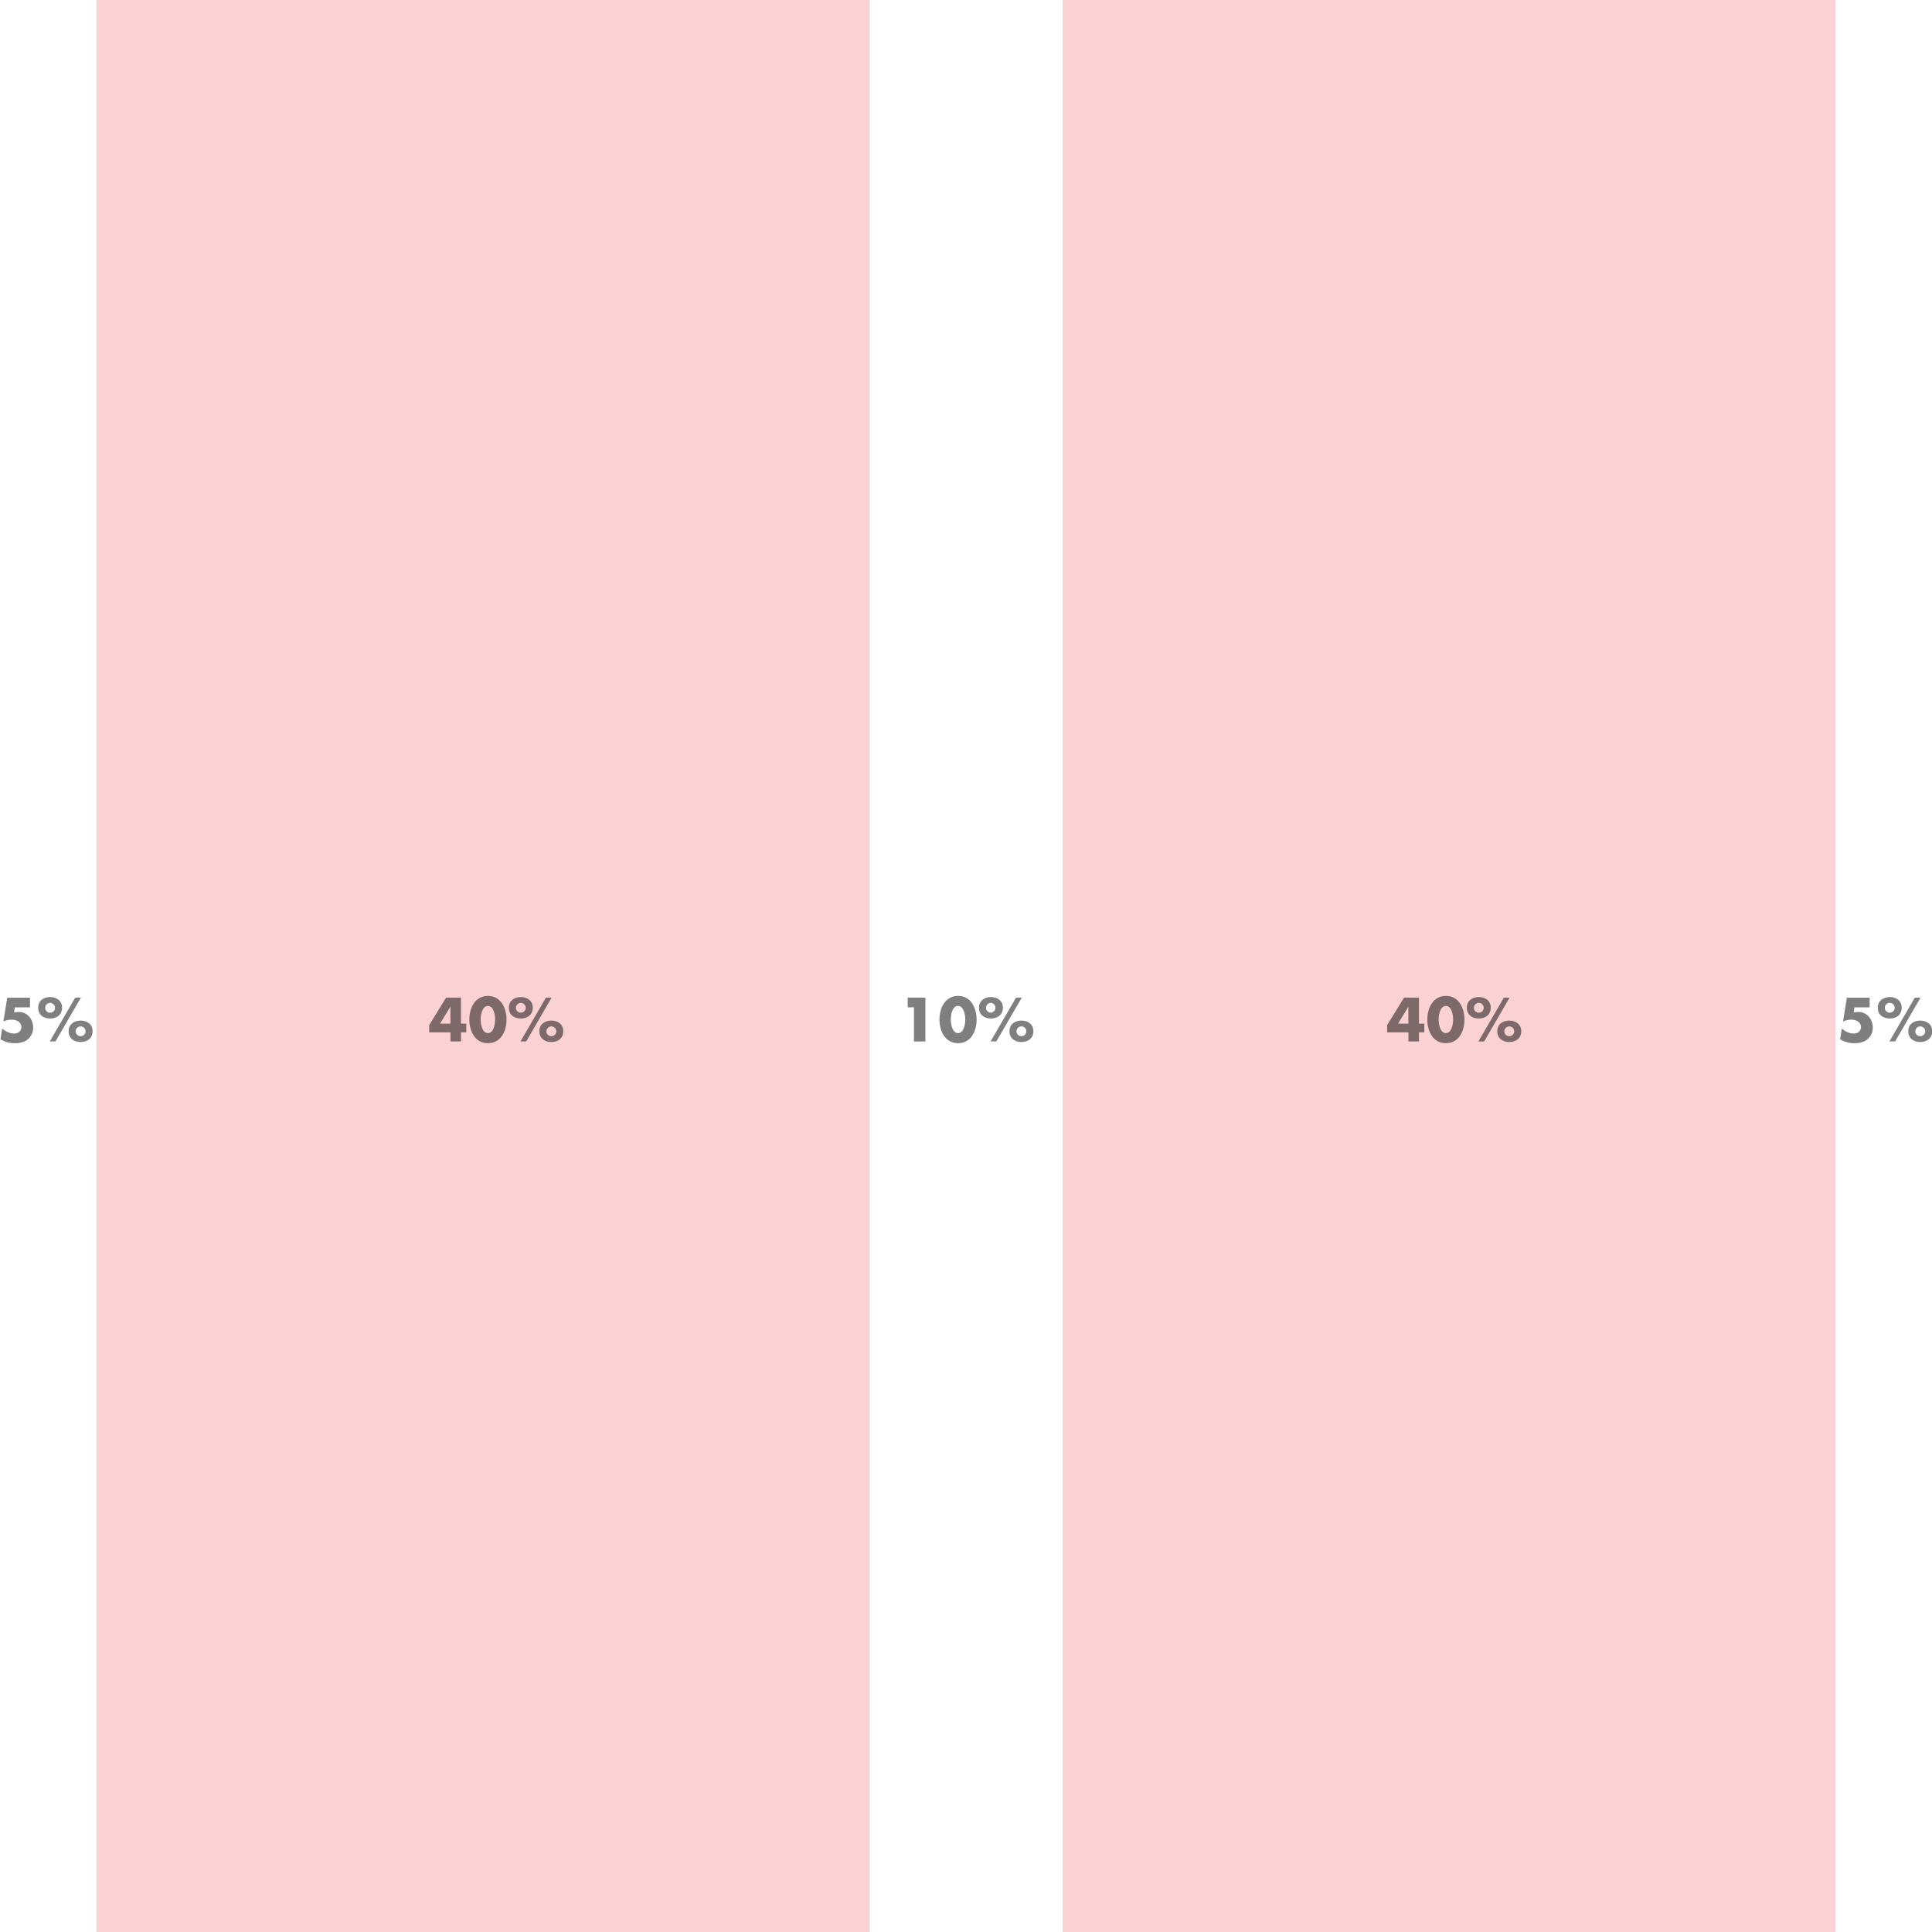
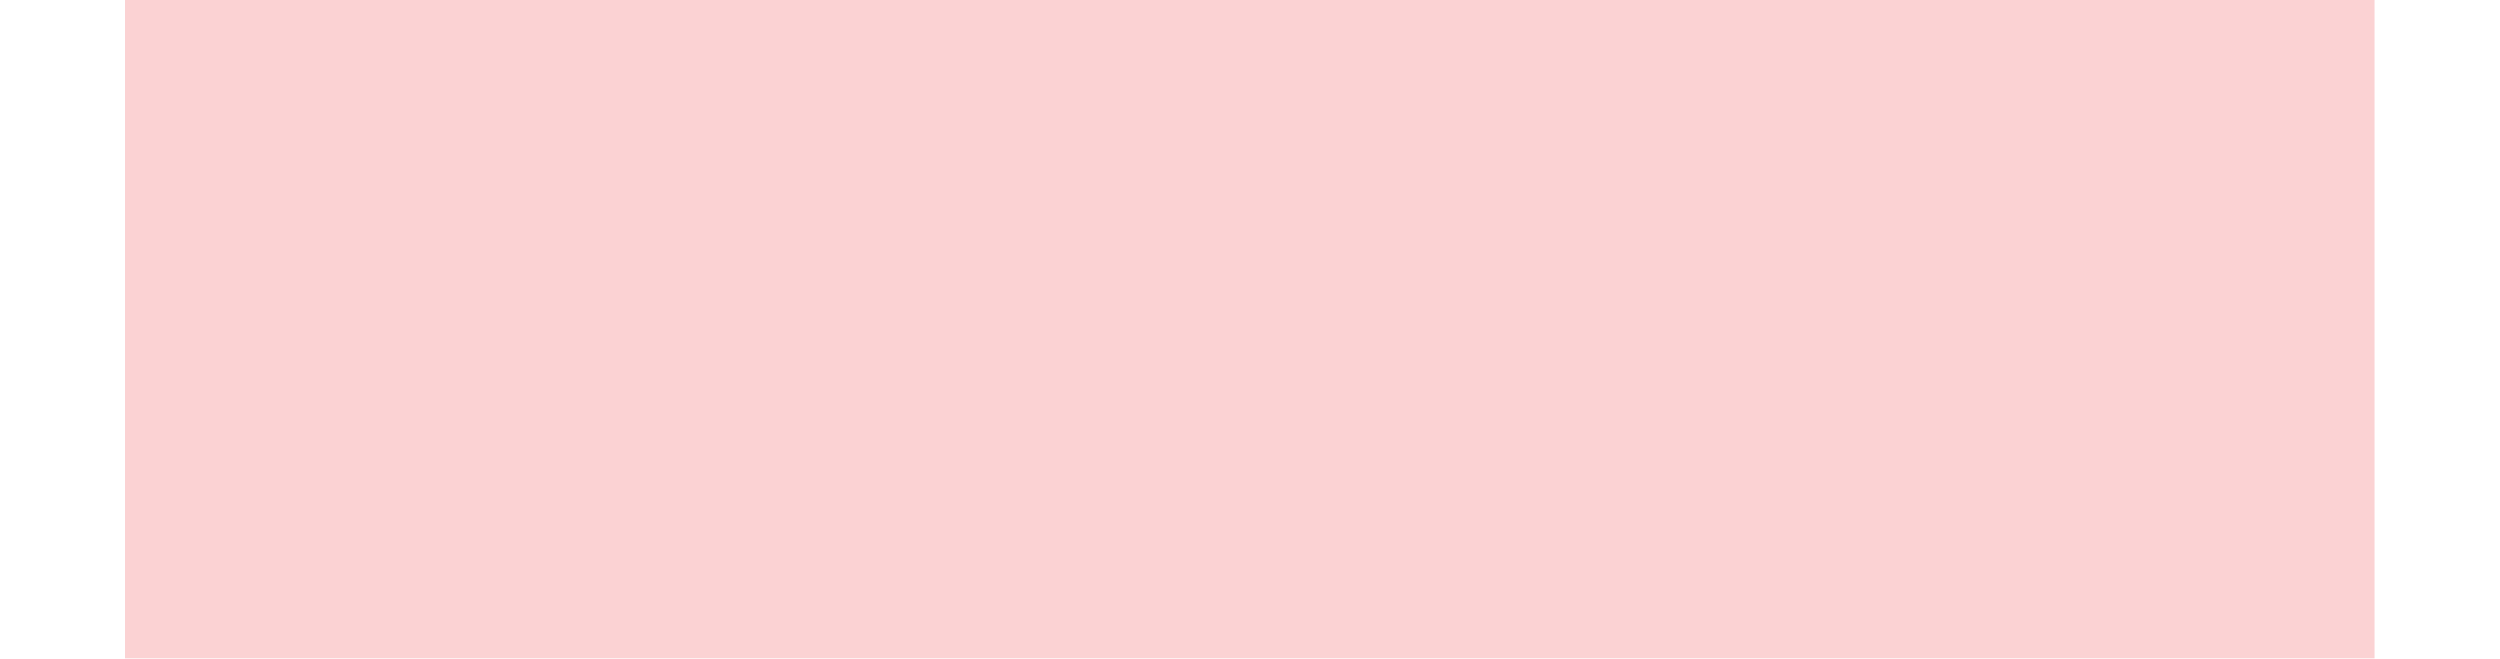
- <svg xmlns="http://www.w3.org/2000/svg" width="100" height="100" viewBox="0 0 100 100">
-   <path opacity=".2" fill="#ED1C24" d="M5 0h40v100H5zM55 0h40v100H55z" />
-   <g opacity=".5">
-     <path d="M46.983 52.138v-.5h.914v2.268h-.59v-1.768h-.324zM50.55 52.772c0 .59-.285 1.223-.96 1.223-.678 0-.963-.634-.963-1.223 0-.59.29-1.224.962-1.224s.96.635.96 1.224zm-1.337-.003c0 .22.072.706.376.706.302 0 .374-.487.374-.707 0-.22-.072-.7-.375-.7-.305-.002-.377.48-.377.7zM51.91 52.16c0 .365-.273.558-.62.558-.344 0-.618-.192-.618-.56 0-.36.283-.55.62-.55s.618.19.618.55zm-.874.005c0 .14.114.252.255.252a.255.255 0 0 0 0-.508.255.255 0 0 0-.254.256zm1.85-.526l-1.317 2.266h-.296l1.316-2.267h.295zm.602 1.736c0 .367-.273.56-.62.56s-.618-.192-.618-.56c0-.36.283-.55.62-.55s.618.19.618.55zm-.875.006c0 .142.115.253.256.253a.254.254 0 0 0 0-.508.256.256 0 0 0-.257.255z" />
-   </g>
-   <g opacity=".5">
-     <path d="M73.72 52.985v.45h-.274v.47H72.9v-.47h-1.102v-.375l.875-1.422h.772v1.347h.274zm-.822-.872h-.006l-.53.872h.536v-.872zM75.8 52.772c0 .59-.284 1.223-.96 1.223-.678 0-.963-.634-.963-1.223 0-.59.29-1.224.963-1.224s.96.635.96 1.224zm-1.337-.003c0 .22.072.706.377.706.303 0 .375-.487.375-.707 0-.22-.072-.7-.375-.7-.305-.002-.377.48-.377.7zM77.16 52.16c0 .365-.272.558-.618.558s-.62-.192-.62-.56c0-.36.283-.55.62-.55s.62.19.62.55zm-.873.005c0 .14.113.252.255.252s.255-.11.255-.252c0-.142-.113-.256-.255-.256s-.255.113-.255.255zm1.848-.526l-1.316 2.266h-.296l1.317-2.267h.295zm.604 1.736c0 .367-.274.56-.62.56s-.62-.192-.62-.56c0-.36.283-.55.62-.55s.62.19.62.55zm-.876.006c0 .142.114.253.256.253s.256-.11.256-.253c0-.14-.114-.255-.256-.255s-.256.114-.256.255z" />
-   </g>
-   <g opacity=".5">
-     <path d="M95.986 52.138l-.04.26.187-.017c.463-.035.803.344.803.813a.79.79 0 0 1-.29.613c-.182.145-.437.19-.663.19-.258 0-.52-.063-.738-.205l.086-.555c.176.156.398.26.633.26.187 0 .36-.134.36-.332 0-.273-.262-.388-.496-.388-.15 0-.297.03-.433.093l.198-1.23h1.18v.5h-.786zM98.432 52.16c0 .365-.273.558-.62.558s-.618-.192-.618-.56c0-.36.283-.55.62-.55.335 0 .618.19.618.55zm-.875.005c0 .14.115.252.256.252.142 0 .256-.11.256-.252a.256.256 0 0 0-.512 0zm1.85-.526l-1.317 2.266h-.295l1.316-2.267h.296zm.603 1.736c0 .367-.273.56-.62.56s-.618-.192-.618-.56c0-.36.283-.55.62-.55.336 0 .618.19.618.55zm-.875.006c0 .142.115.253.256.253.143 0 .257-.11.257-.253a.256.256 0 0 0-.512 0z" />
-   </g>
-   <g opacity=".5">
-     <path d="M24.135 52.985v.45h-.273v.47h-.547v-.47h-1.1v-.375l.874-1.422h.77v1.347h.275zm-.82-.872h-.007l-.53.872h.536v-.872zM26.217 52.772c0 .59-.286 1.223-.962 1.223-.677 0-.962-.634-.962-1.223 0-.59.29-1.224.962-1.224s.962.635.962 1.224zm-1.338-.003c0 .22.07.706.375.706.303 0 .375-.487.375-.707 0-.22-.072-.7-.375-.7-.303-.002-.376.48-.376.7zM27.577 52.16c0 .365-.273.558-.62.558s-.618-.192-.618-.56c0-.36.282-.55.618-.55.337 0 .62.19.62.55zm-.874.005c0 .14.114.252.255.252.142 0 .255-.11.255-.252a.255.255 0 0 0-.51 0zm1.848-.526l-1.315 2.266h-.295l1.317-2.267h.294zm.605 1.736c0 .367-.273.56-.62.56s-.618-.192-.618-.56c0-.36.282-.55.62-.55s.618.19.618.55zm-.875.006c0 .142.114.253.256.253s.256-.11.256-.253c0-.14-.114-.255-.256-.255s-.256.114-.256.255z" />
-   </g>
-   <g opacity=".5">
-     <path d="M.767 52.138l-.04.26.188-.017c.463-.035.803.344.803.813 0 .238-.105.46-.292.613-.18.145-.436.19-.66.19-.26 0-.52-.063-.74-.205l.087-.555c.174.156.397.26.63.26.188 0 .362-.134.362-.332 0-.273-.262-.388-.496-.388-.15 0-.3.03-.434.093l.2-1.23h1.177v.5H.767zM3.213 52.16c0 .365-.273.558-.62.558s-.618-.192-.618-.56c0-.36.283-.55.62-.55.336 0 .618.19.618.55zm-.875.005c0 .14.114.252.255.252.142 0 .255-.11.255-.252a.255.255 0 0 0-.51 0zm1.85-.526L2.87 53.905h-.294l1.317-2.267h.294zm.603 1.736c0 .367-.272.56-.618.56s-.62-.192-.62-.56c0-.36.284-.55.62-.55.337 0 .62.19.62.55zm-.873.006c0 .142.114.253.255.253.142 0 .255-.11.255-.253a.255.255 0 0 0-.51 0z" />
-   </g>
+ <svg xmlns="http://www.w3.org/2000/svg" version="1.1" id="Layer_1" x="0px" y="0px" width="100px" height="26.333px" viewBox="0 0 100 26.333" enable-background="new 0 0 100 26.333" xml:space="preserve">
+   <rect x="5" opacity="0.2" fill="#ED1C24" width="89.982" height="26.333" />
</svg>
